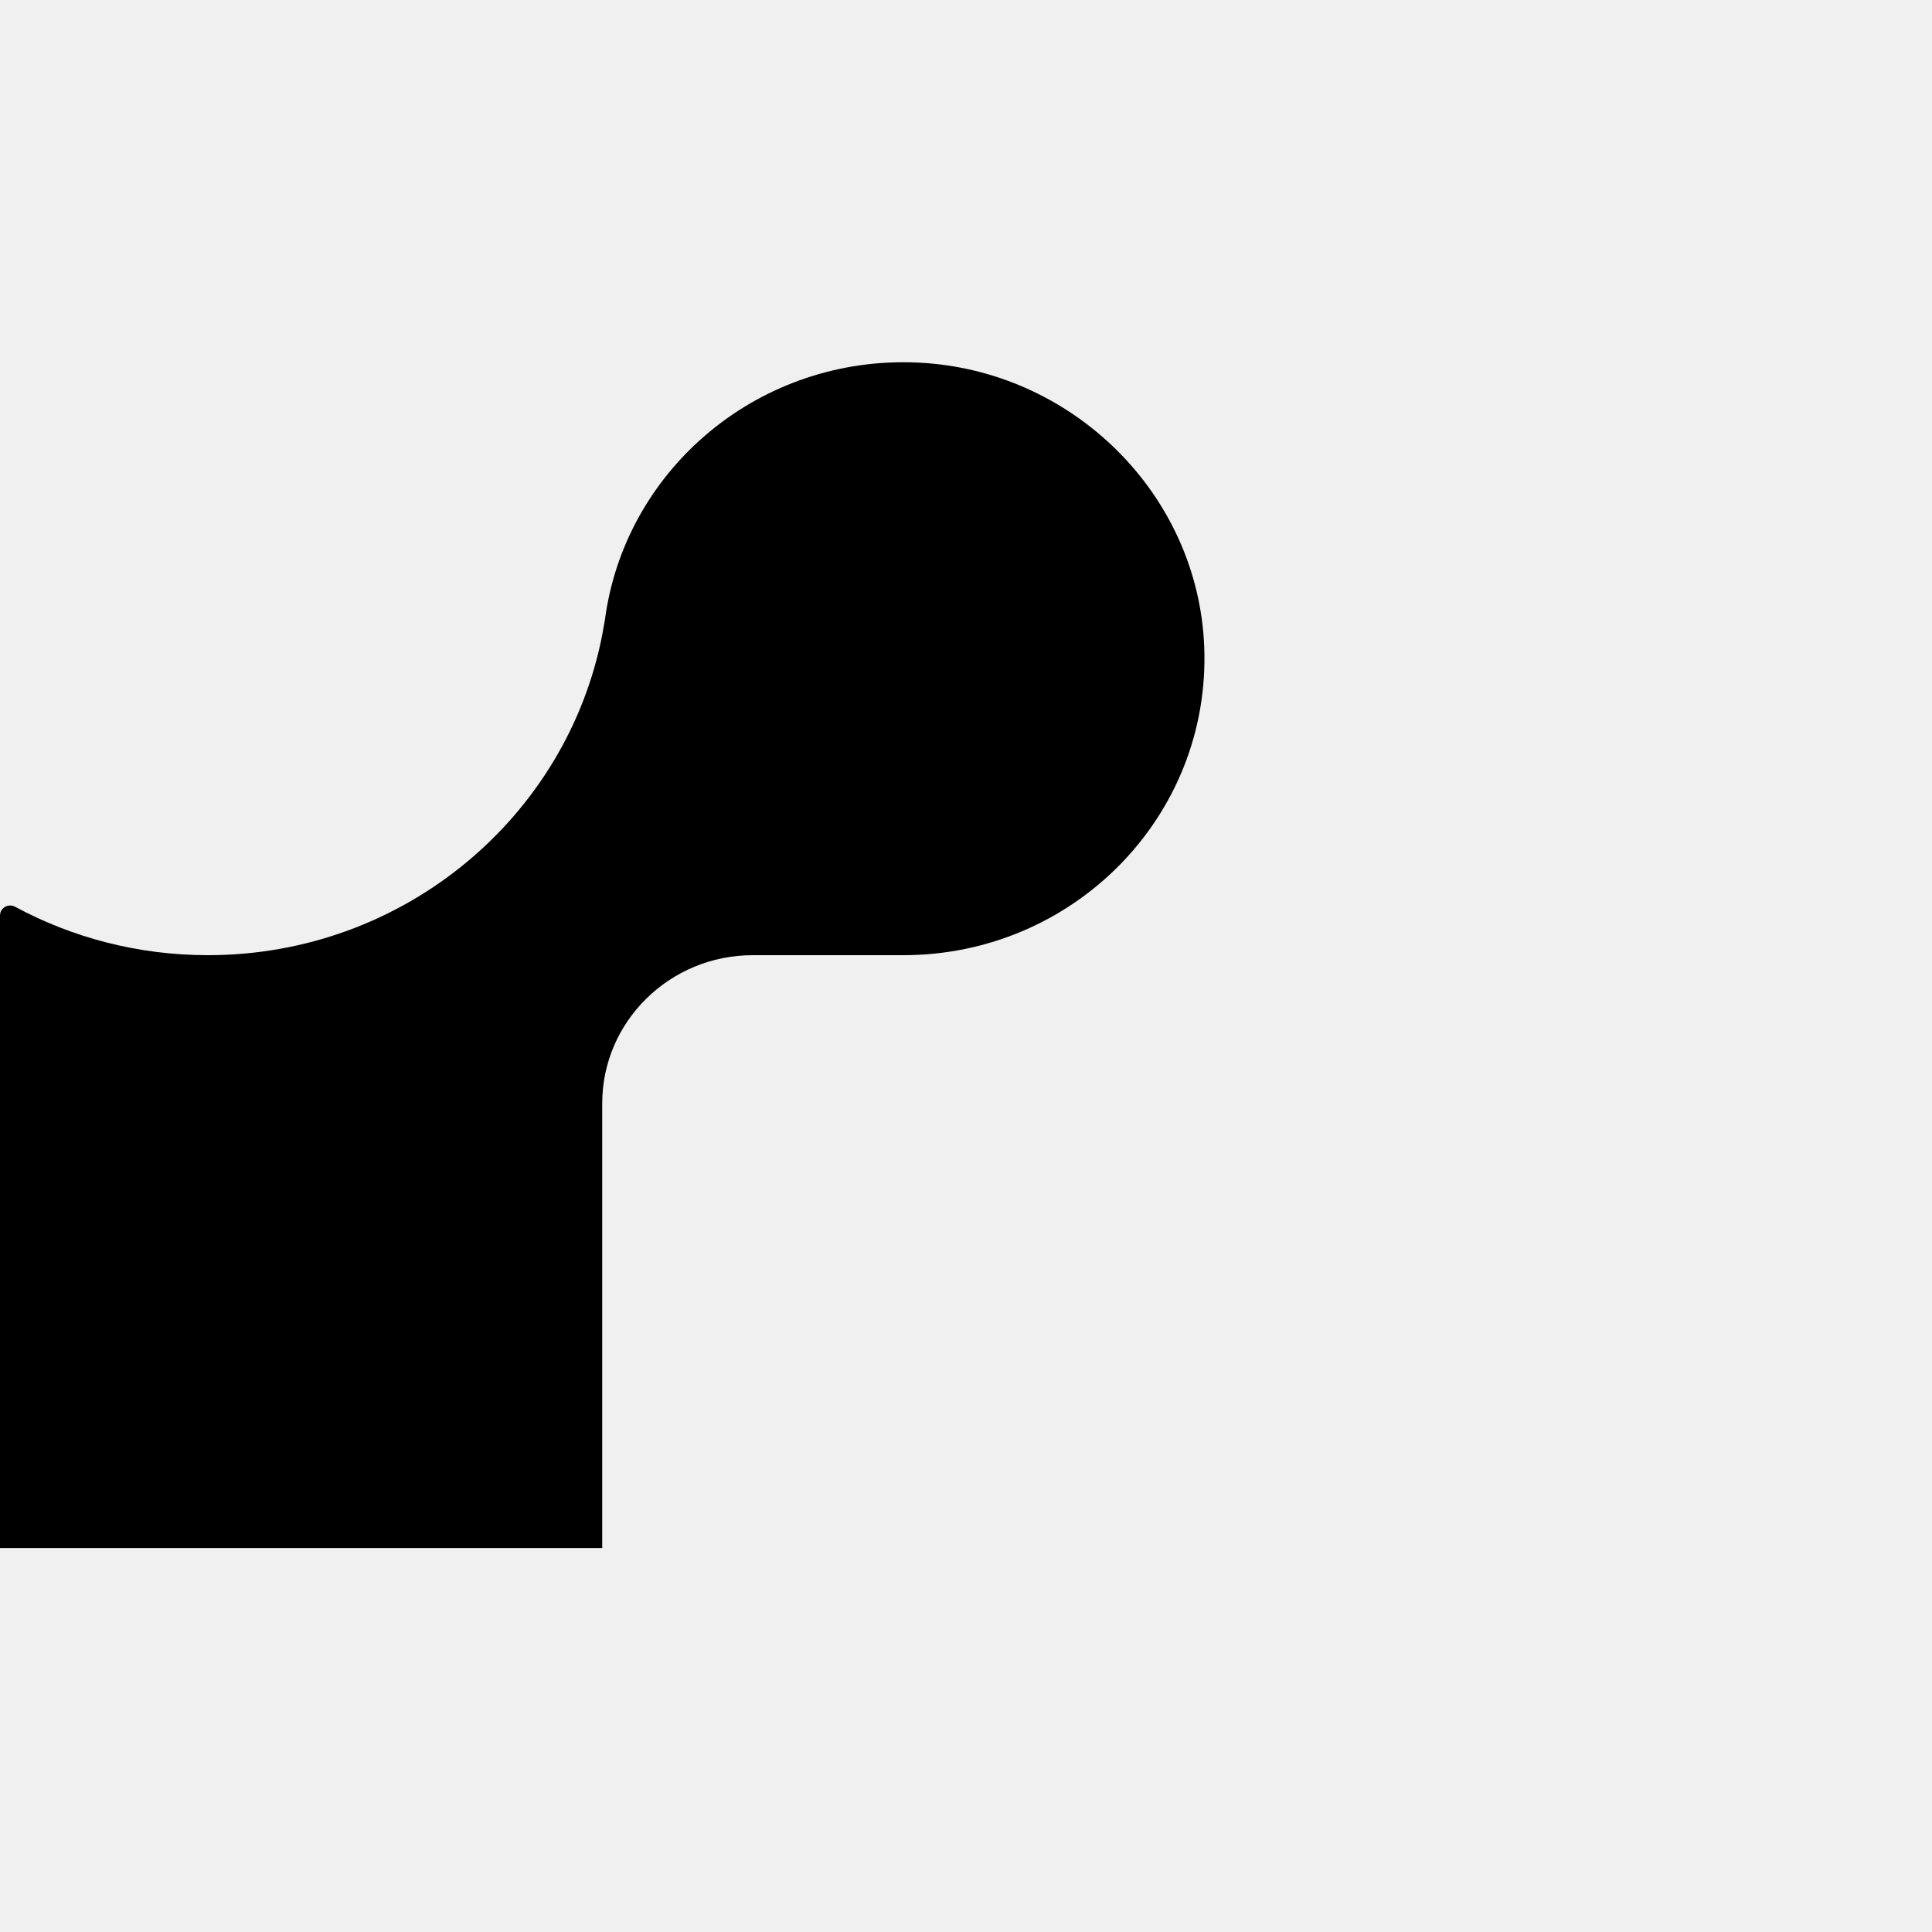
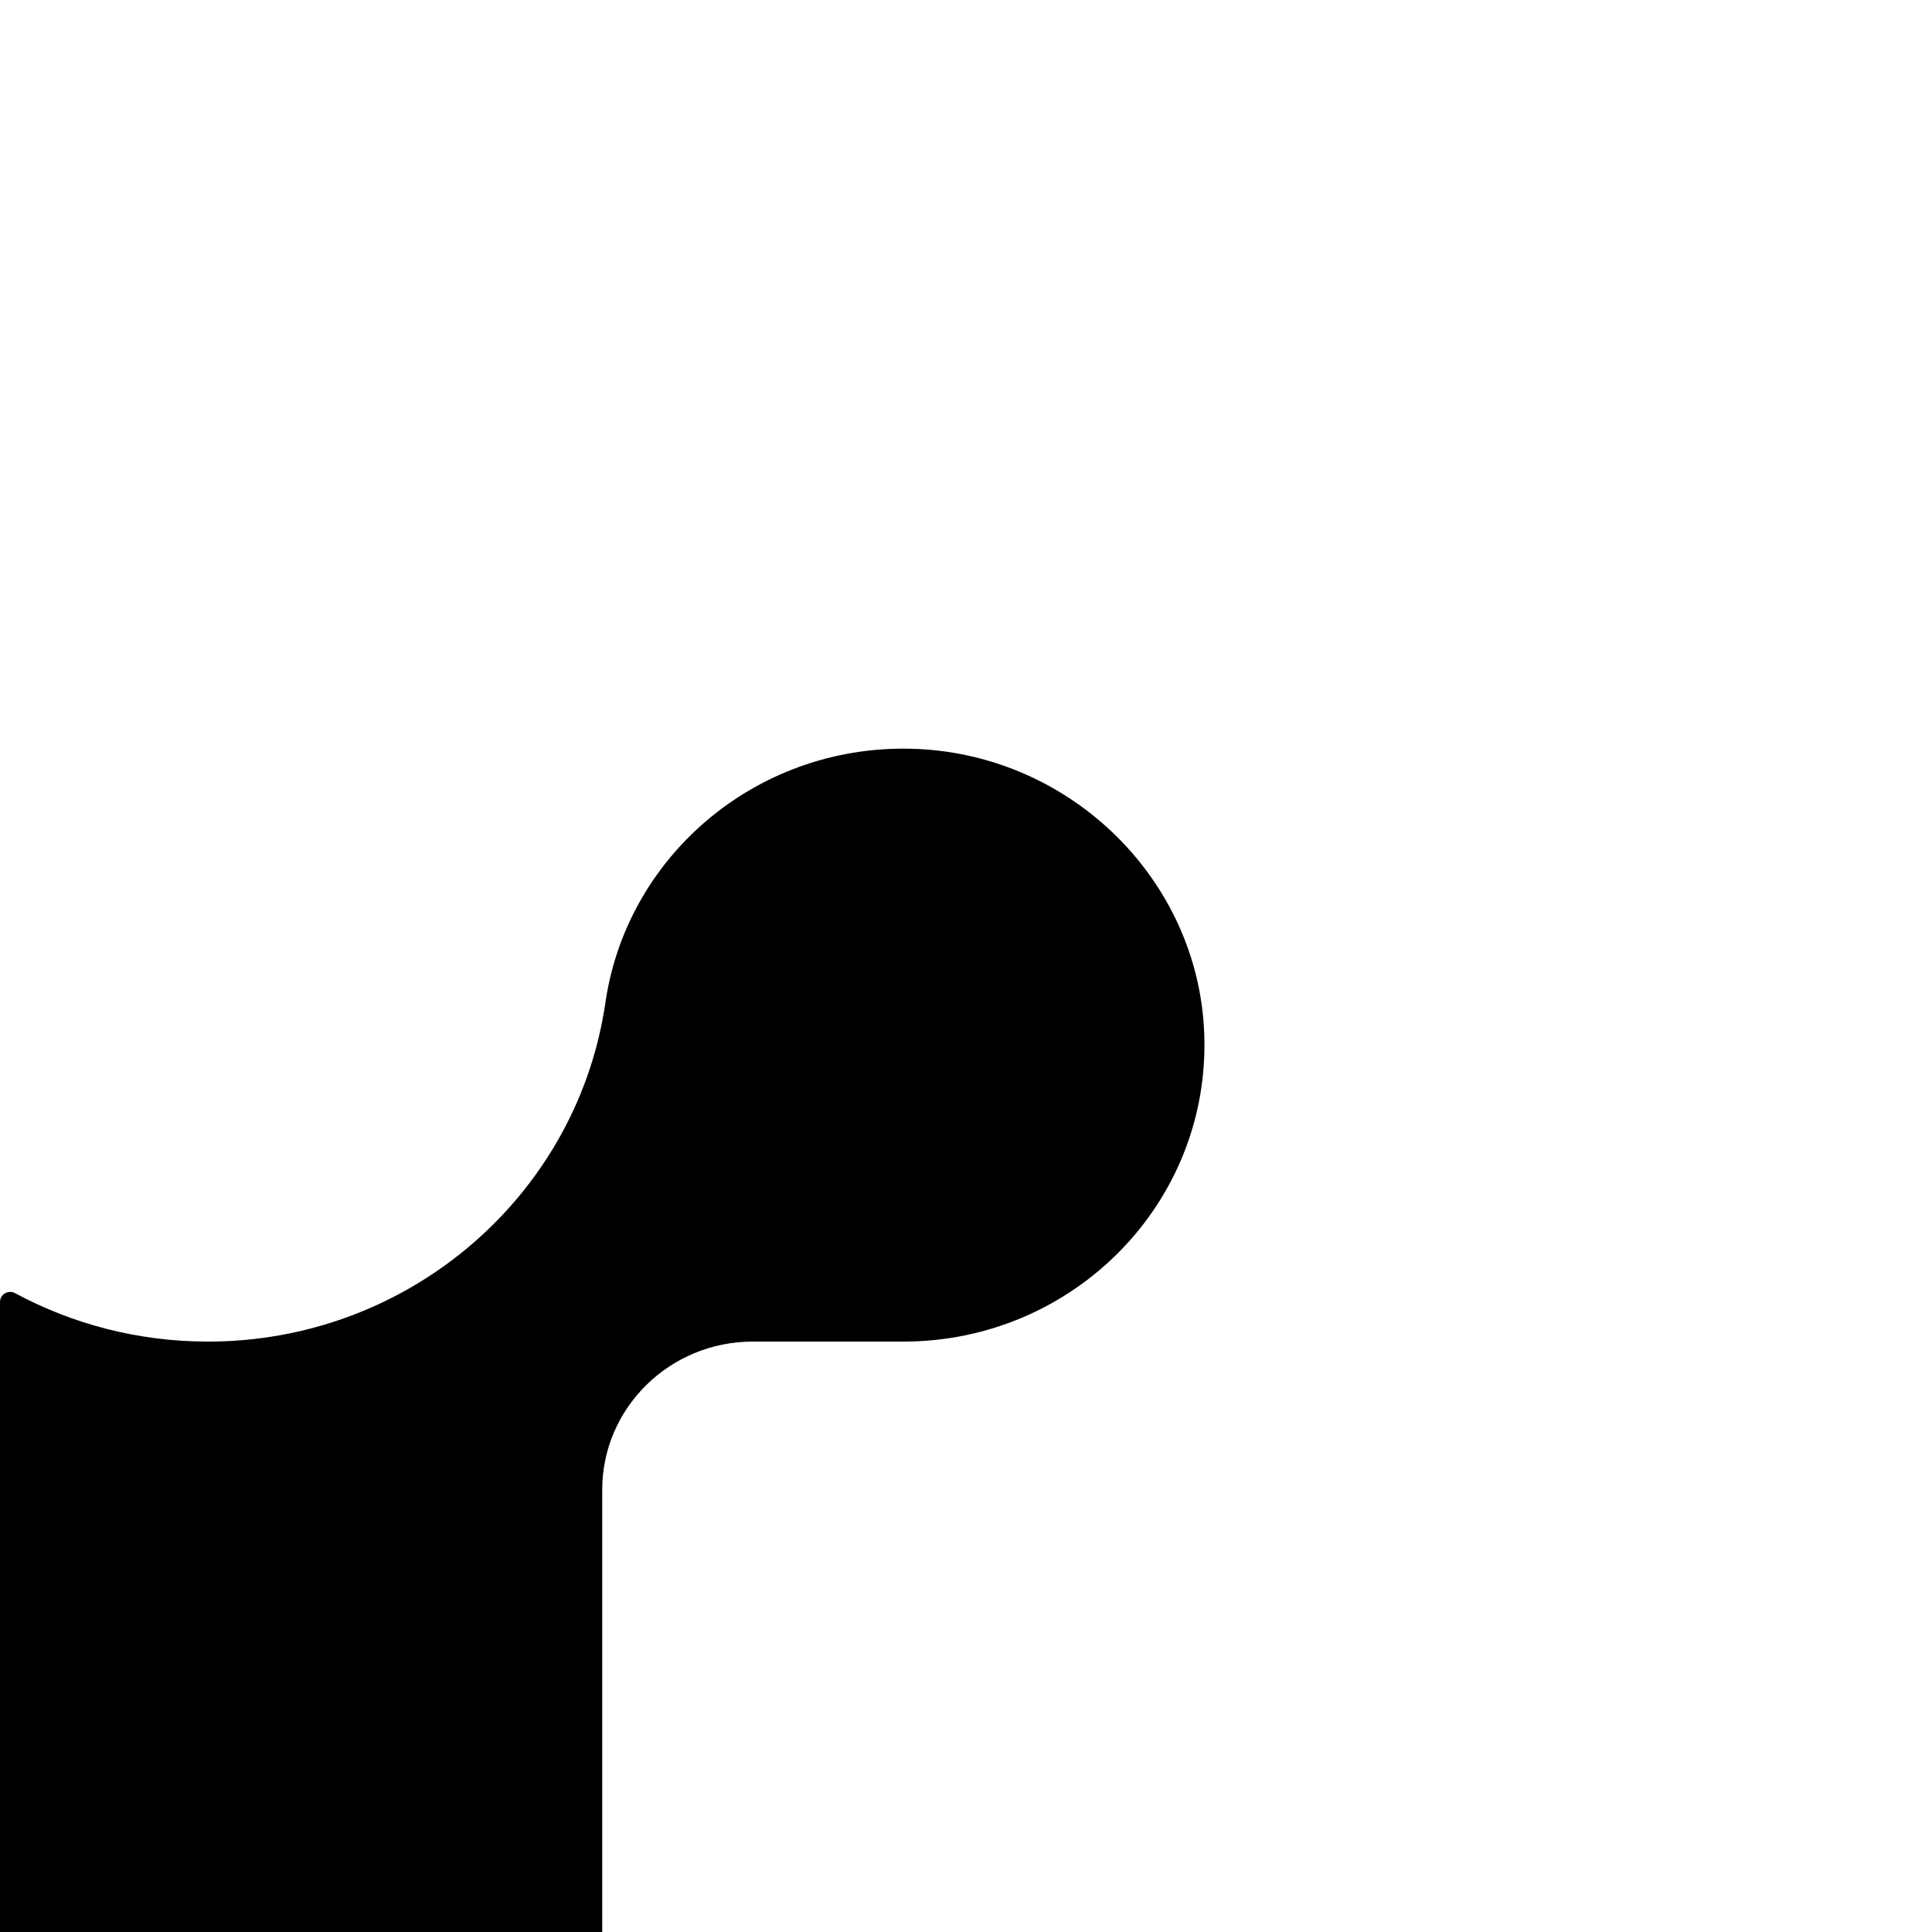
<svg xmlns="http://www.w3.org/2000/svg" width="120" height="120" viewBox="0 0 120 120" fill="none">
-   <path d="M57.009 22.521C47.242 22.07 39.028 28.994 37.627 38.118C37.572 38.541 37.488 38.951 37.419 39.361C35.241 50.724 25.099 59.328 12.917 59.328C8.574 59.328 4.495 58.236 0.943 56.324C0.513 56.091 0 56.392 0 56.87V59.315V96.149H37.405V68.533C37.405 63.453 41.595 59.328 46.756 59.328H56.108C66.694 59.328 75.212 50.683 74.796 40.166C74.422 30.702 66.624 22.971 57.009 22.521Z" fill="black" />
+   <rect width="120" height="120" fill="#FFFFFF" />
+   <g transform="translate(0, 24)">
+     <path d="M57.009 22.521C47.242 22.07 39.028 28.994 37.627 38.118C37.572 38.541 37.488 38.951 37.419 39.361C35.241 50.724 25.099 59.328 12.917 59.328C8.574 59.328 4.495 58.236 0.943 56.324C0.513 56.091 0 56.392 0 56.87V59.315V96.149H37.405V68.533C37.405 63.453 41.595 59.328 46.756 59.328H56.108C66.694 59.328 75.212 50.683 74.796 40.166C74.422 30.702 66.624 22.971 57.009 22.521Z" fill="black" />
+   </g>
</svg>
